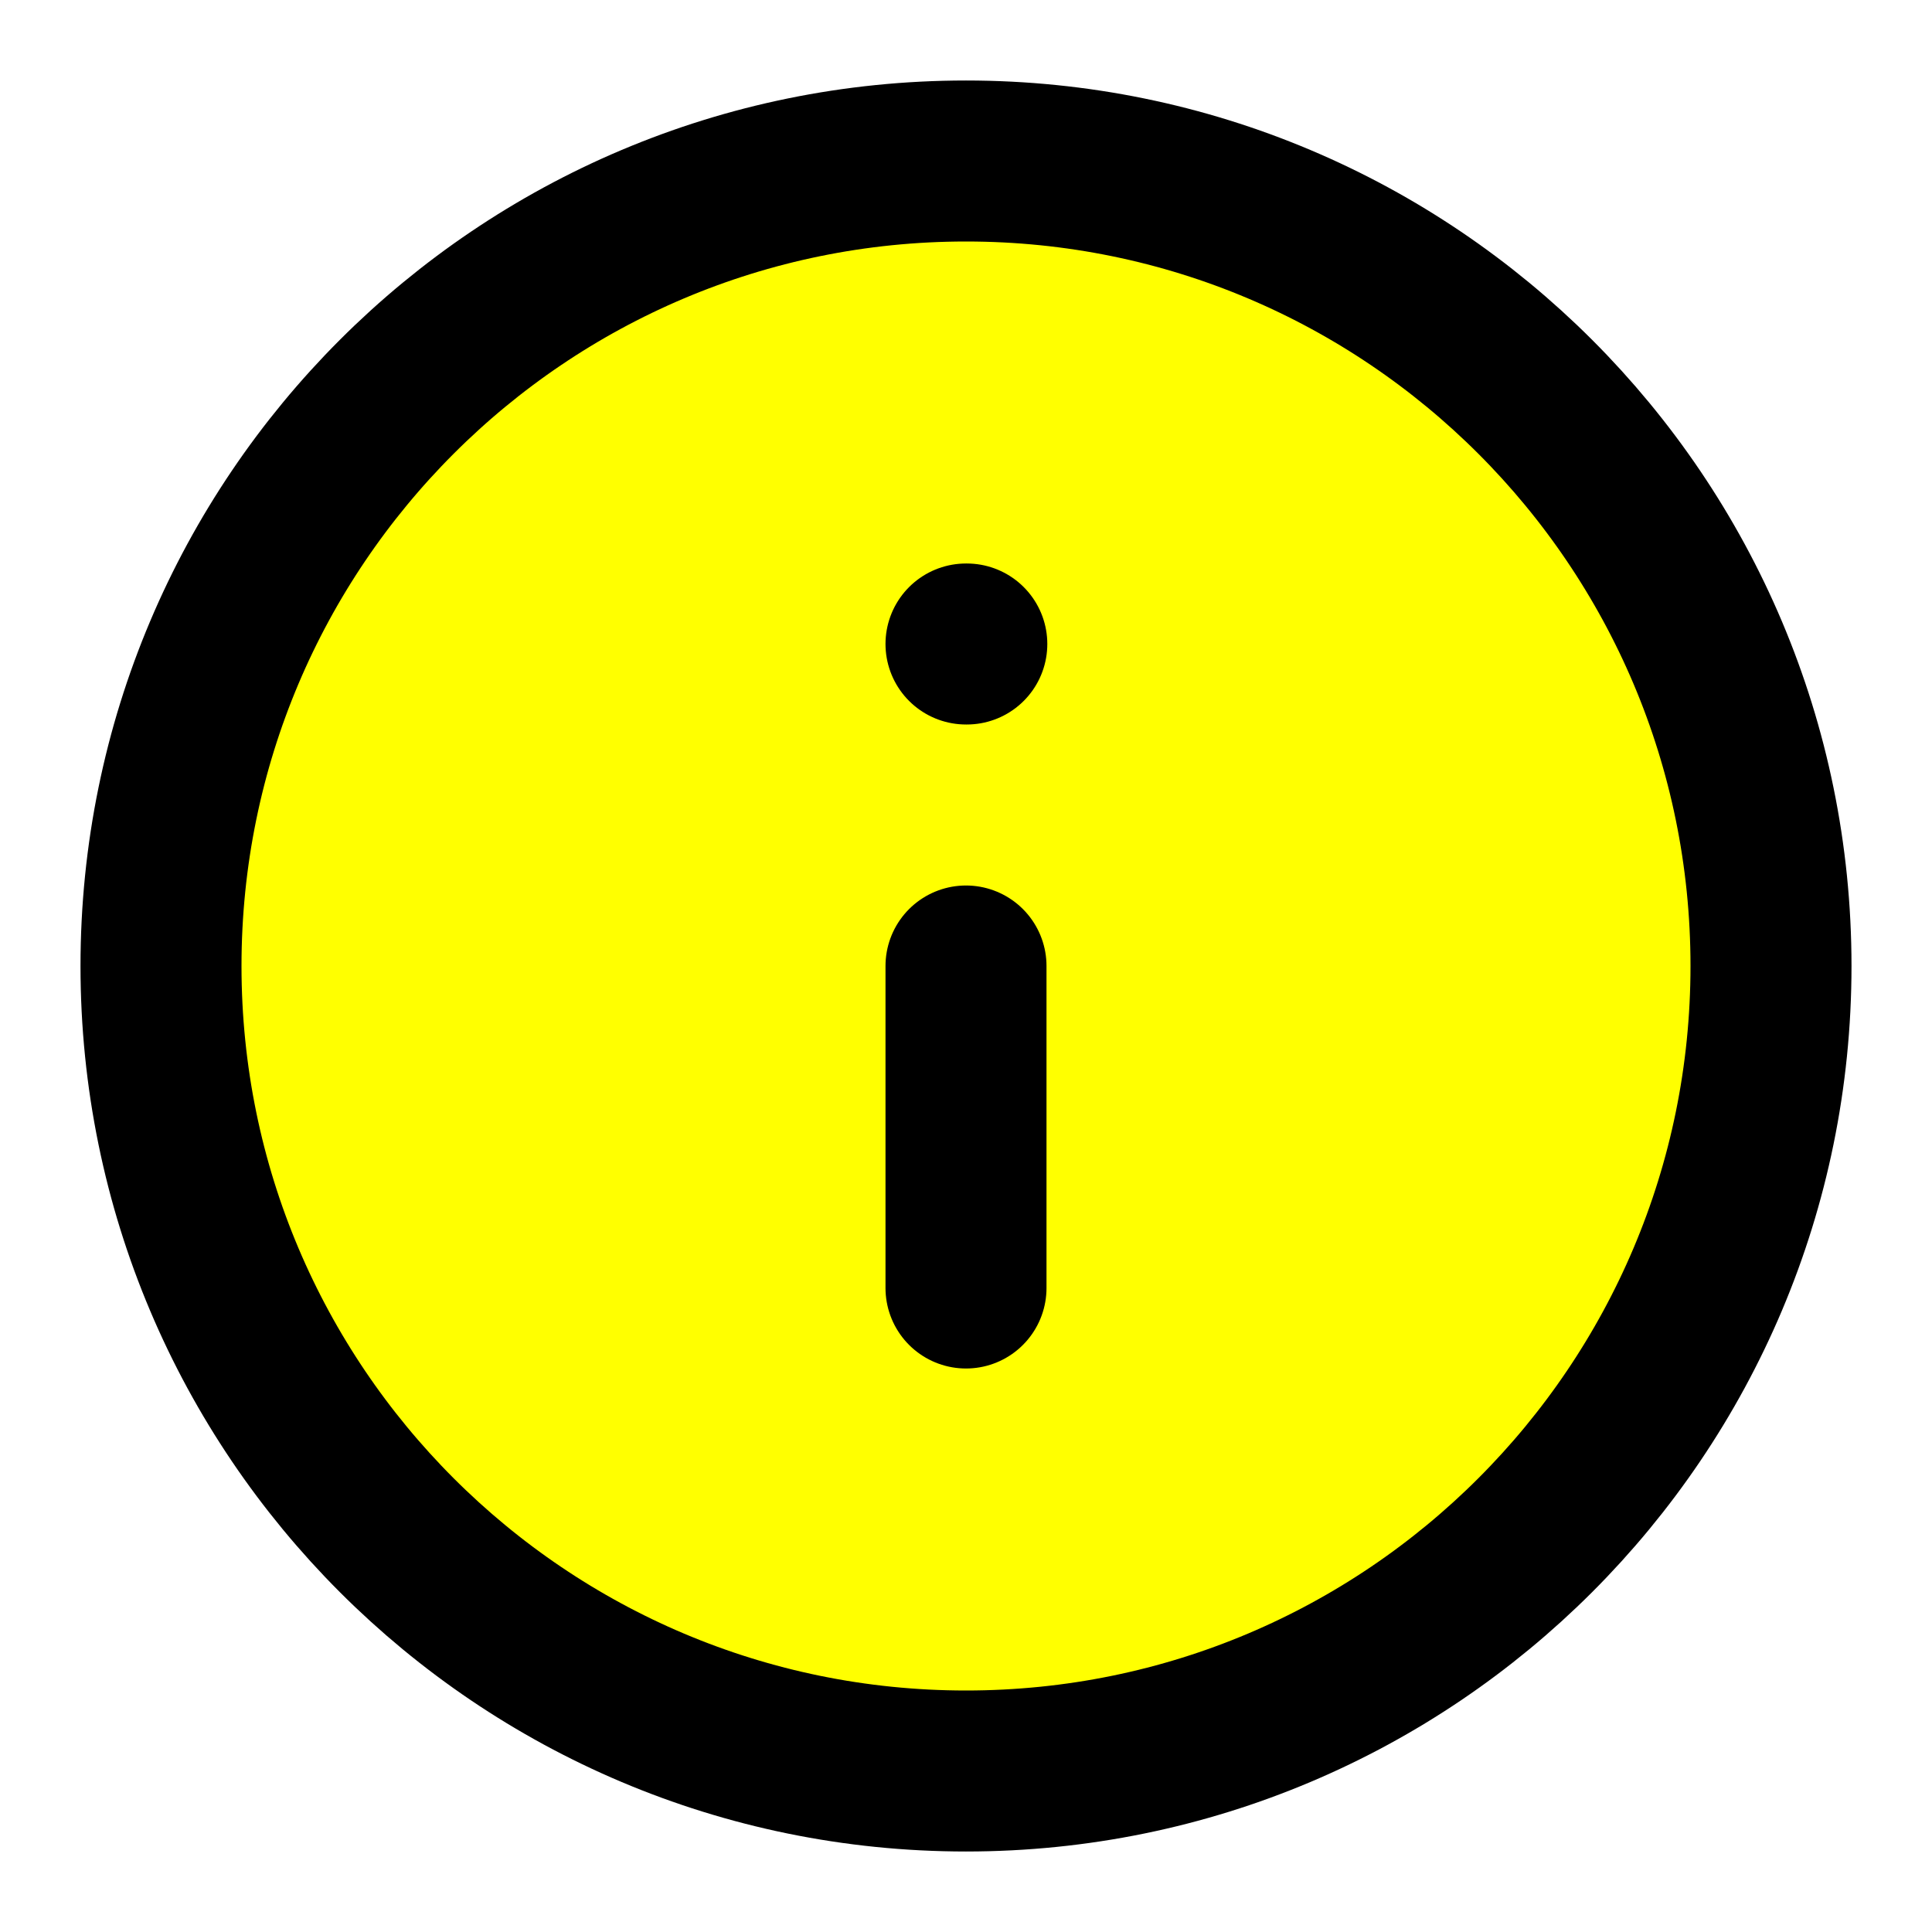
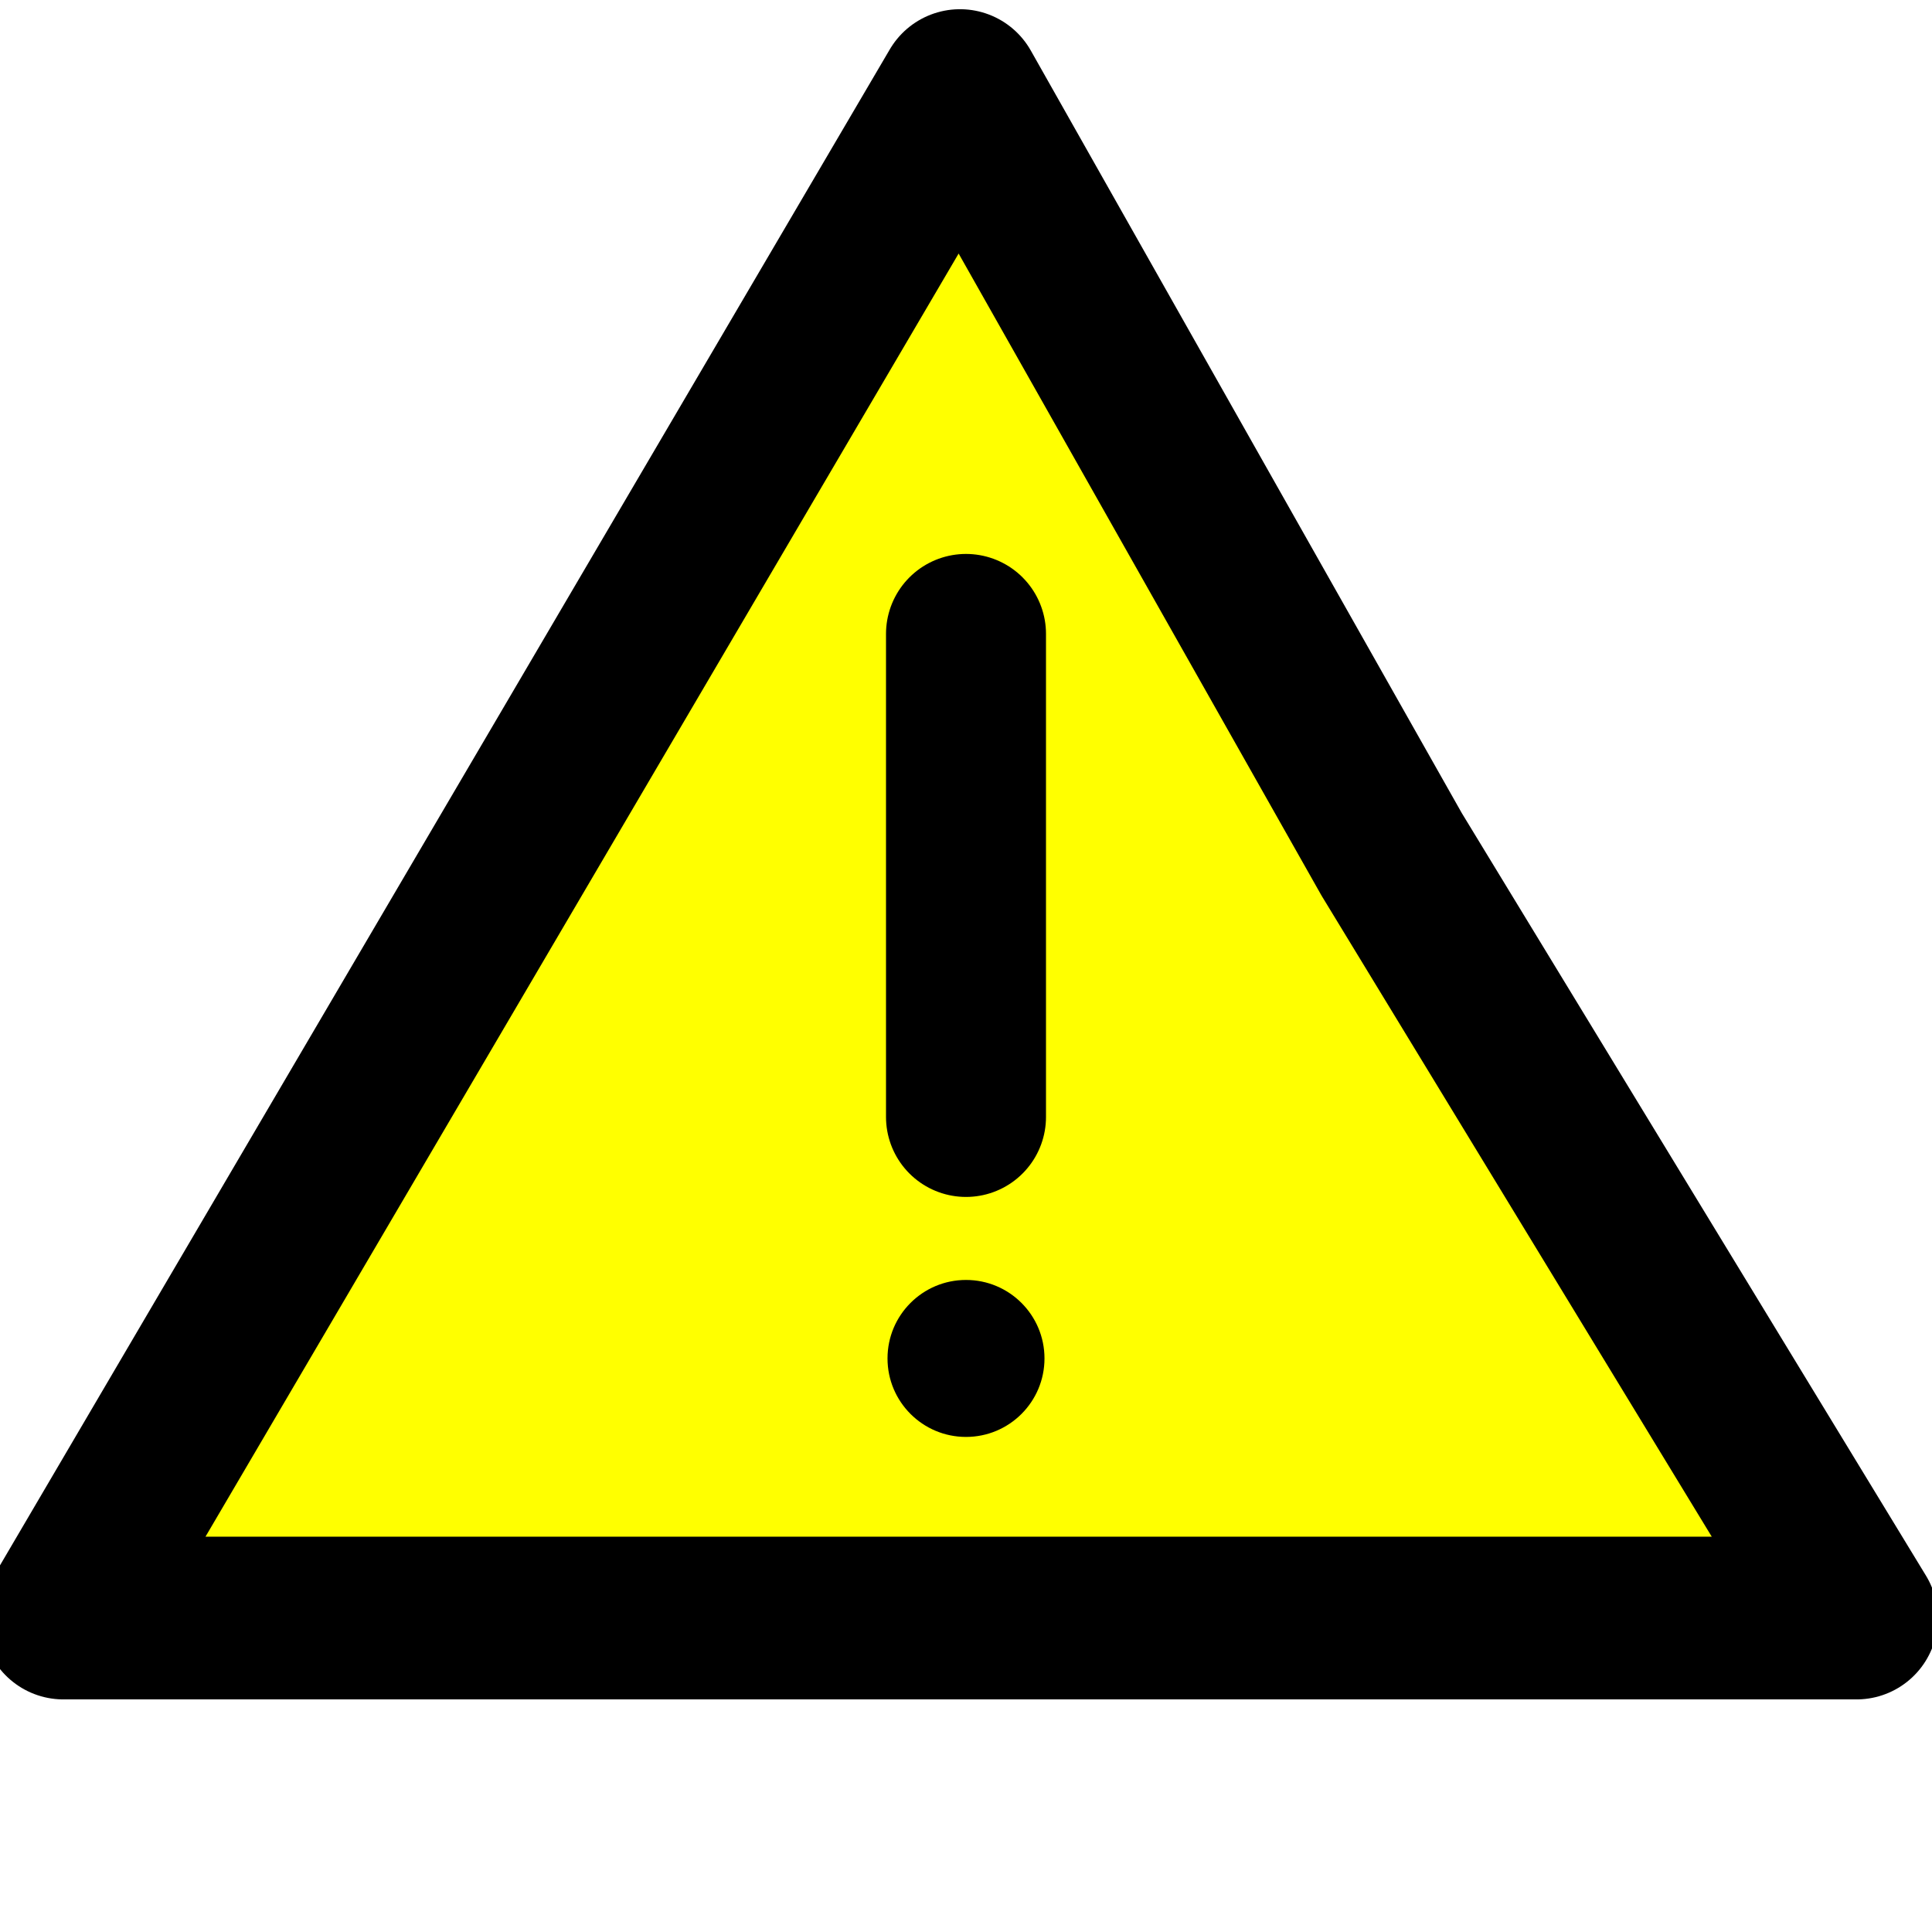
- <svg xmlns="http://www.w3.org/2000/svg" width="50" height="50" viewBox="0 0 24 24" fill="#ffff00" stroke="#000000" stroke-width="2" stroke-linecap="round" stroke-linejoin="round">
-   <circle cx="12" cy="12" r="10" />
-   <line x1="12" y1="16" x2="12" y2="12" />
-   <line x1="12" y1="8" x2="12.01" y2="8" />
+ <svg xmlns="http://www.w3.org/2000/svg" width="24" height="24" version="1.1" viewBox="0 0 6.4 6.4">
+   <path transform="matrix(1.1 0 0 1.1 .87 .74)" d="m4.8 4.2-2.7-1e-7 -2.7 1e-7 2.7-4.6 1.3 2.3z" fill="#ff0" stroke="#000" stroke-dashoffset="80" stroke-linecap="round" stroke-linejoin="round" stroke-width=".49" style="paint-order:markers fill stroke" />
+   <path d="m3.2 2.1v1.6" fill="none" stroke="#000" stroke-linecap="round" stroke-width=".53" />
+   <ellipse cx="3.2" cy="4.5" rx=".26" ry=".26" />
</svg>
